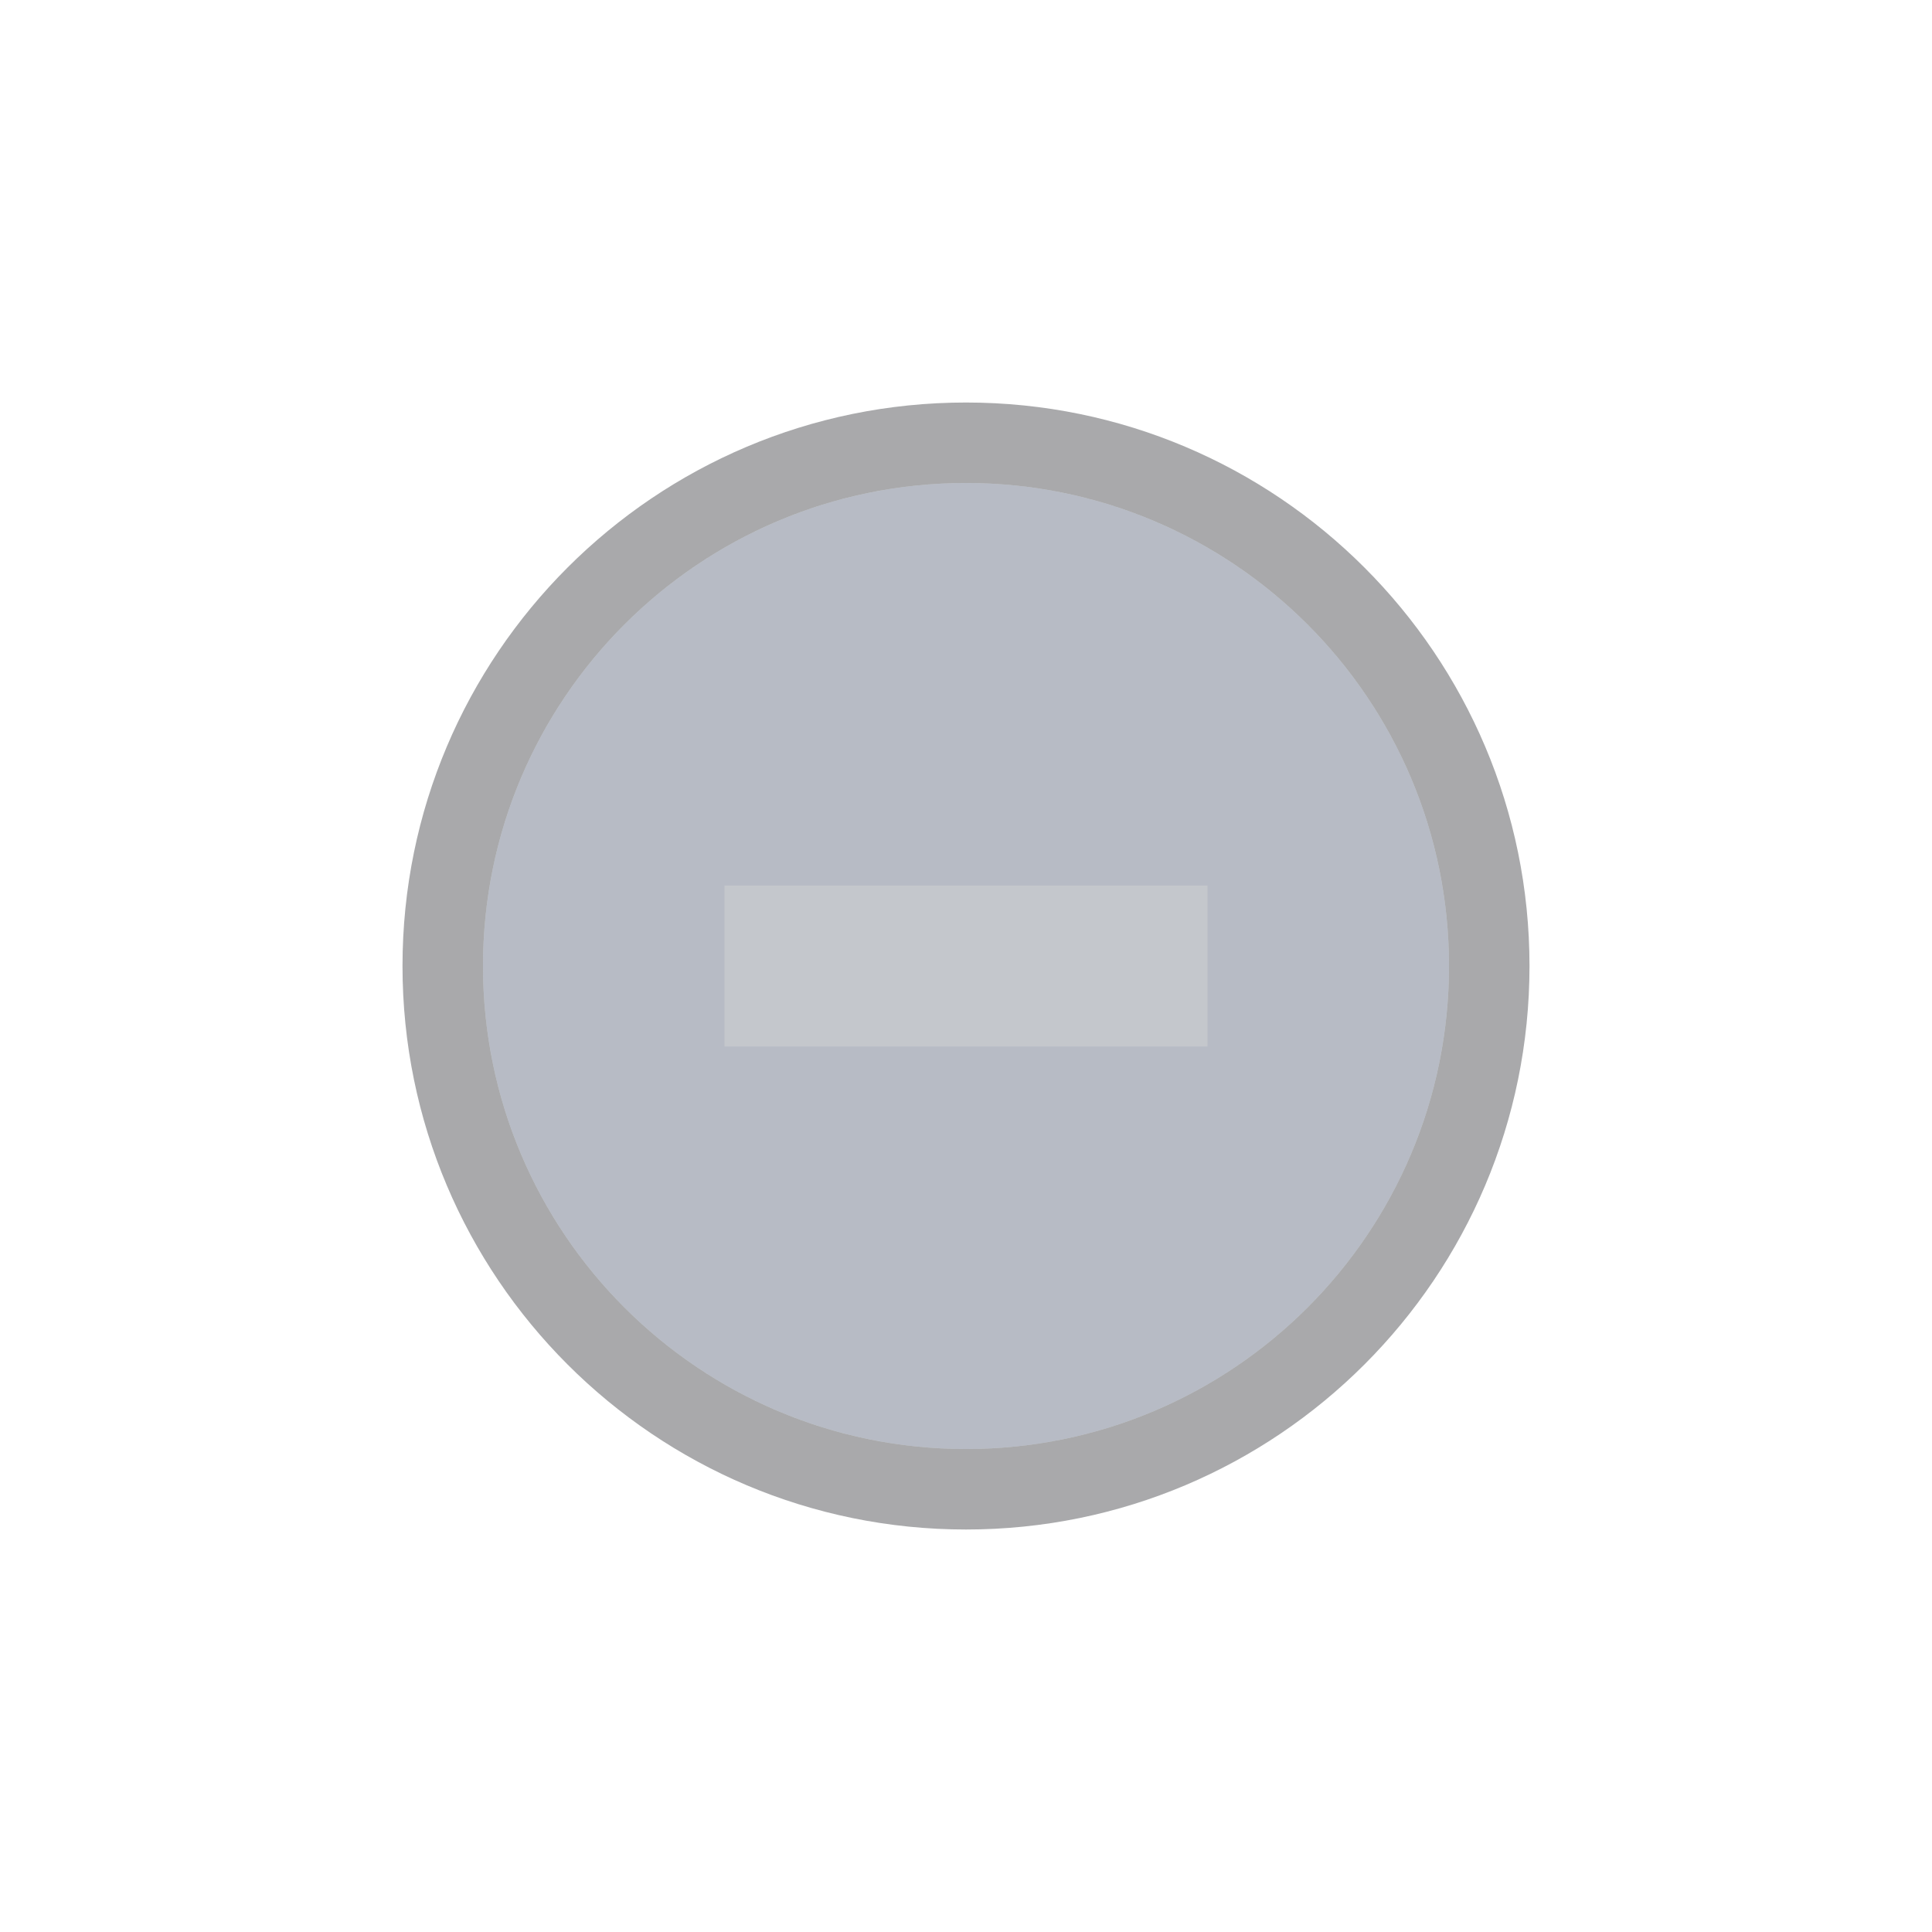
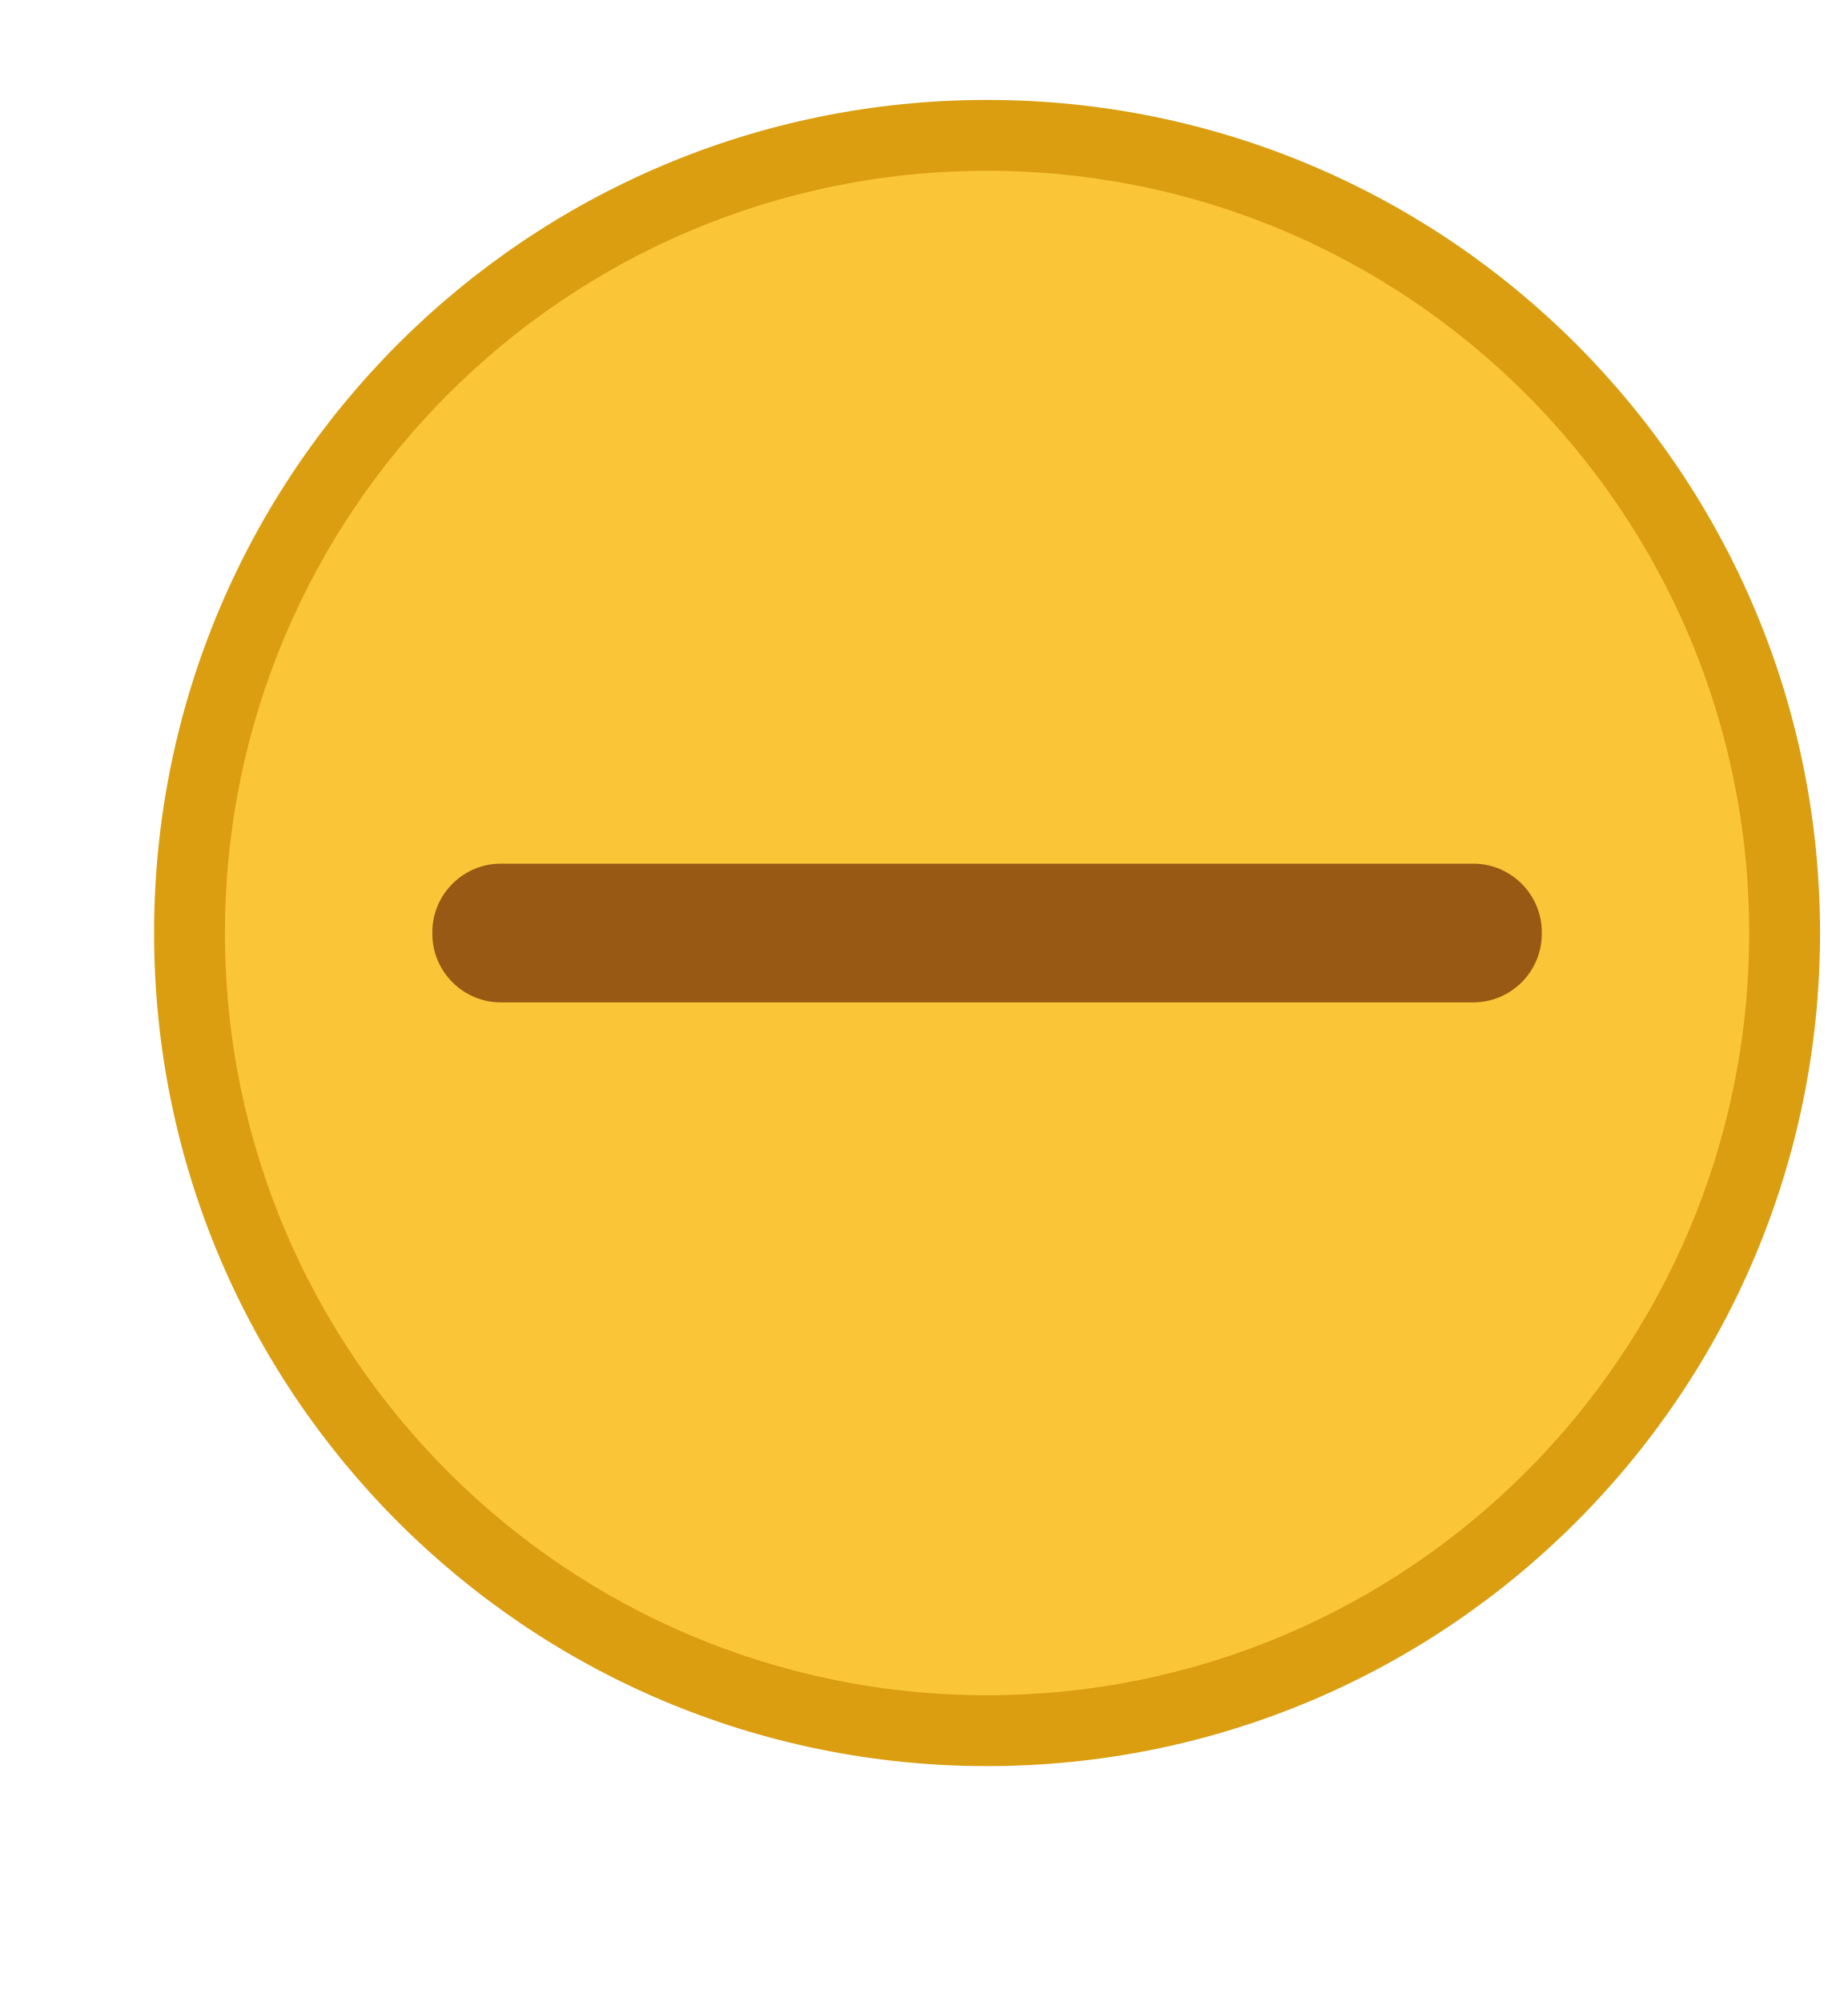
- <svg xmlns="http://www.w3.org/2000/svg" width="24" height="24" id="svg4306" version="1.1" style="enable-background:new">
-   <defs id="defs4308">
-     <linearGradient id="linearGradient3770">
-       <stop style="stop-color:#000000;stop-opacity:0.628;" offset="0" id="stop3772" />
-       <stop style="stop-color:#000000;stop-opacity:0.498;" offset="1" id="stop3774" />
-     </linearGradient>
-     <linearGradient id="linearGradient4882">
-       <stop style="stop-color:#ffffff;stop-opacity:1;" offset="0" id="stop4884" />
-       <stop style="stop-color:#ffffff;stop-opacity:0;" offset="1" id="stop4886" />
-     </linearGradient>
-     <linearGradient id="linearGradient3784-6">
-       <stop style="stop-color:#ffffff;stop-opacity:0.216;" offset="0" id="stop3786-4" />
-       <stop style="stop-color:#ffffff;stop-opacity:0;" offset="1" id="stop3788-6" />
-     </linearGradient>
-     <linearGradient id="linearGradient4892">
-       <stop id="stop4894" offset="0" style="stop-color:#2f3a42;stop-opacity:1;" />
-       <stop id="stop4896" offset="1" style="stop-color:#1d242a;stop-opacity:1;" />
-     </linearGradient>
-     <linearGradient id="linearGradient4882-4">
-       <stop id="stop4884-9" offset="0" style="stop-color:#728495;stop-opacity:1;" />
-       <stop id="stop4886-9" offset="1" style="stop-color:#617c95;stop-opacity:0;" />
-     </linearGradient>
-   </defs>
-   <g id="layer1" transform="translate(0,-1028.362)">
-     <g style="display:inline" id="titlebutton-min-hover-dark" transform="translate(-480,1218)">
-       <g id="g4909-3-7" style="display:inline;opacity:1" transform="translate(-781,-432.6378)">
-         <ellipse cy="255" cx="1273" style="display:inline;opacity:0.45;fill:#5f697f;fill-opacity:1;stroke:none;stroke-width:0;stroke-linecap:butt;stroke-linejoin:miter;stroke-miterlimit:4;stroke-dasharray:none;stroke-dashoffset:0;stroke-opacity:1" id="path4068-7-5-9-6-7-2-1-6-1" rx="6" ry="6" />
-         <path style="display:inline;opacity:0.37;fill:#15171c;fill-opacity:1;stroke:none;stroke-width:0;stroke-linecap:butt;stroke-linejoin:miter;stroke-miterlimit:4;stroke-dasharray:none;stroke-dashoffset:0;stroke-opacity:1" d="m 1273,248 a 7,7 0 0 0 -7,7 7,7 0 0 0 7,7 7,7 0 0 0 7,-7 7,7 0 0 0 -7,-7 z m 0,1 a 6,6 0 0 1 6,6 6,6 0 0 1 -6,6 6,6 0 0 1 -6,-6 6,6 0 0 1 6,-6 z" id="path4068-7-5-9-6-7-2-5-23-4-3" />
-         <g style="display:inline;opacity:1;fill:#c0e3ff;fill-opacity:1" id="g4834-0-4-5" transform="translate(1265,247)">
-           <g transform="translate(-81.0002,-967)" style="display:inline;fill:#c0e3ff;fill-opacity:1" id="layer9-3-4-15-6" />
-           <g transform="translate(-81.0002,-967)" id="layer10-4-1-8-3" style="fill:#c0e3ff;fill-opacity:1" />
-           <g transform="translate(-81.0002,-967)" id="layer11-2-6-4-9" style="fill:#c0e3ff;fill-opacity:1" />
-           <g transform="translate(-81.0002,-967)" id="layer13-5-4-8-0" style="fill:#c0e3ff;fill-opacity:1" />
-           <g transform="translate(-81.0002,-967)" id="layer14-6-0-8-2" style="fill:#c0e3ff;fill-opacity:1" />
-           <g transform="translate(-81.0002,-967)" style="display:inline;fill:#c0e3ff;fill-opacity:1" id="layer15-52-1-7-5" />
-           <g transform="translate(-81.0002,-967)" style="display:inline;fill:#c0e3ff;fill-opacity:1" id="g71291-3-9-9-9" />
-           <g transform="translate(-81.0002,-967)" style="display:inline;fill:#c0e3ff;fill-opacity:1" id="g4953-8-2-7-8" />
-           <g transform="translate(-81.0002,-967)" style="display:inline;fill:#c0e3ff;fill-opacity:1" id="layer12-45-6-2-7">
-             <path style="color:#000000;font-style:normal;font-variant:normal;font-weight:normal;font-stretch:normal;font-size:medium;line-height:normal;font-family:Sans;-inkscape-font-specification:Sans;text-indent:0;text-align:start;text-decoration:none;text-decoration-line:none;letter-spacing:normal;word-spacing:normal;text-transform:none;direction:ltr;block-progression:tb;writing-mode:lr-tb;baseline-shift:baseline;text-anchor:start;display:inline;overflow:visible;visibility:visible;opacity:1;fill:#c4c7cc;fill-opacity:1;stroke:none;stroke-width:2;marker:none;enable-background:accumulate" id="rect9057-8-2-3" d="m 86,974 0,2 6,0 0,-2 z" />
+ <svg xmlns="http://www.w3.org/2000/svg" width="12" height="13" id="svg2" version="1.1">
+   <defs id="defs4" />
+   <g id="layer1" transform="translate(-671.1429,-651.5765)">
+     <g transform="matrix(0.1265625,0,0,-0.1265625,672.0709,663.0964)" id="g4090">
+       <g transform="scale(0.1,0.1)" id="g4092">
+         <g transform="matrix(10,0,0,10,-4.003492,0.1181699)" id="g4285">
+           <g transform="scale(0.1,0.1)" id="g4287">
+             <g transform="matrix(10,0,0,10,4.138891,2.017549)" id="g4413">
+               <g transform="scale(0.1,0.1)" id="g4415">
+                 <path id="path4417" style="fill:#da9e10;fill-opacity:1;fill-rule:evenodd;stroke:none" d="m 433.035,1.949 c 236.063,0 427.43,191.367 427.43,427.43 0,236.059 -191.367,427.426 -427.43,427.426 C 196.973,856.805 5.605,665.438 5.605,429.379 5.605,193.316 196.973,1.949 433.035,1.949" />
+                 <path id="path4419" style="fill:#fac536;fill-opacity:1;fill-rule:evenodd;stroke:none" d="m 433.035,38.301 c 215.985,0 391.074,175.09 391.074,391.078 0,215.984 -175.089,391.074 -391.074,391.074 -215.984,0 -391.078,-175.09 -391.078,-391.074 0,-215.988 175.094,-391.078 391.078,-391.078" />
+                 <path id="path4421" style="fill:#975914;fill-opacity:1;fill-rule:evenodd;stroke:none" d="m 183.508,464.957 499.055,0 c 19.316,0 35.117,-15.797 35.117,-35.117 l 0,-0.926 c 0,-19.32 -15.801,-35.117 -35.117,-35.117 l -499.055,0 c -19.317,0 -35.117,15.797 -35.117,35.117 l 0,0.926 c 0,19.32 15.8,35.117 35.117,35.117" />
+               </g>
+             </g>
          </g>
        </g>
      </g>
-       <rect y="-185.638" x="484" height="16" width="16" id="rect17883-11-4-0" style="display:inline;opacity:1;fill:none;fill-opacity:1;stroke:none;stroke-width:1;stroke-linecap:butt;stroke-linejoin:miter;stroke-miterlimit:4;stroke-dasharray:none;stroke-dashoffset:0;stroke-opacity:0" />
    </g>
  </g>
</svg>
